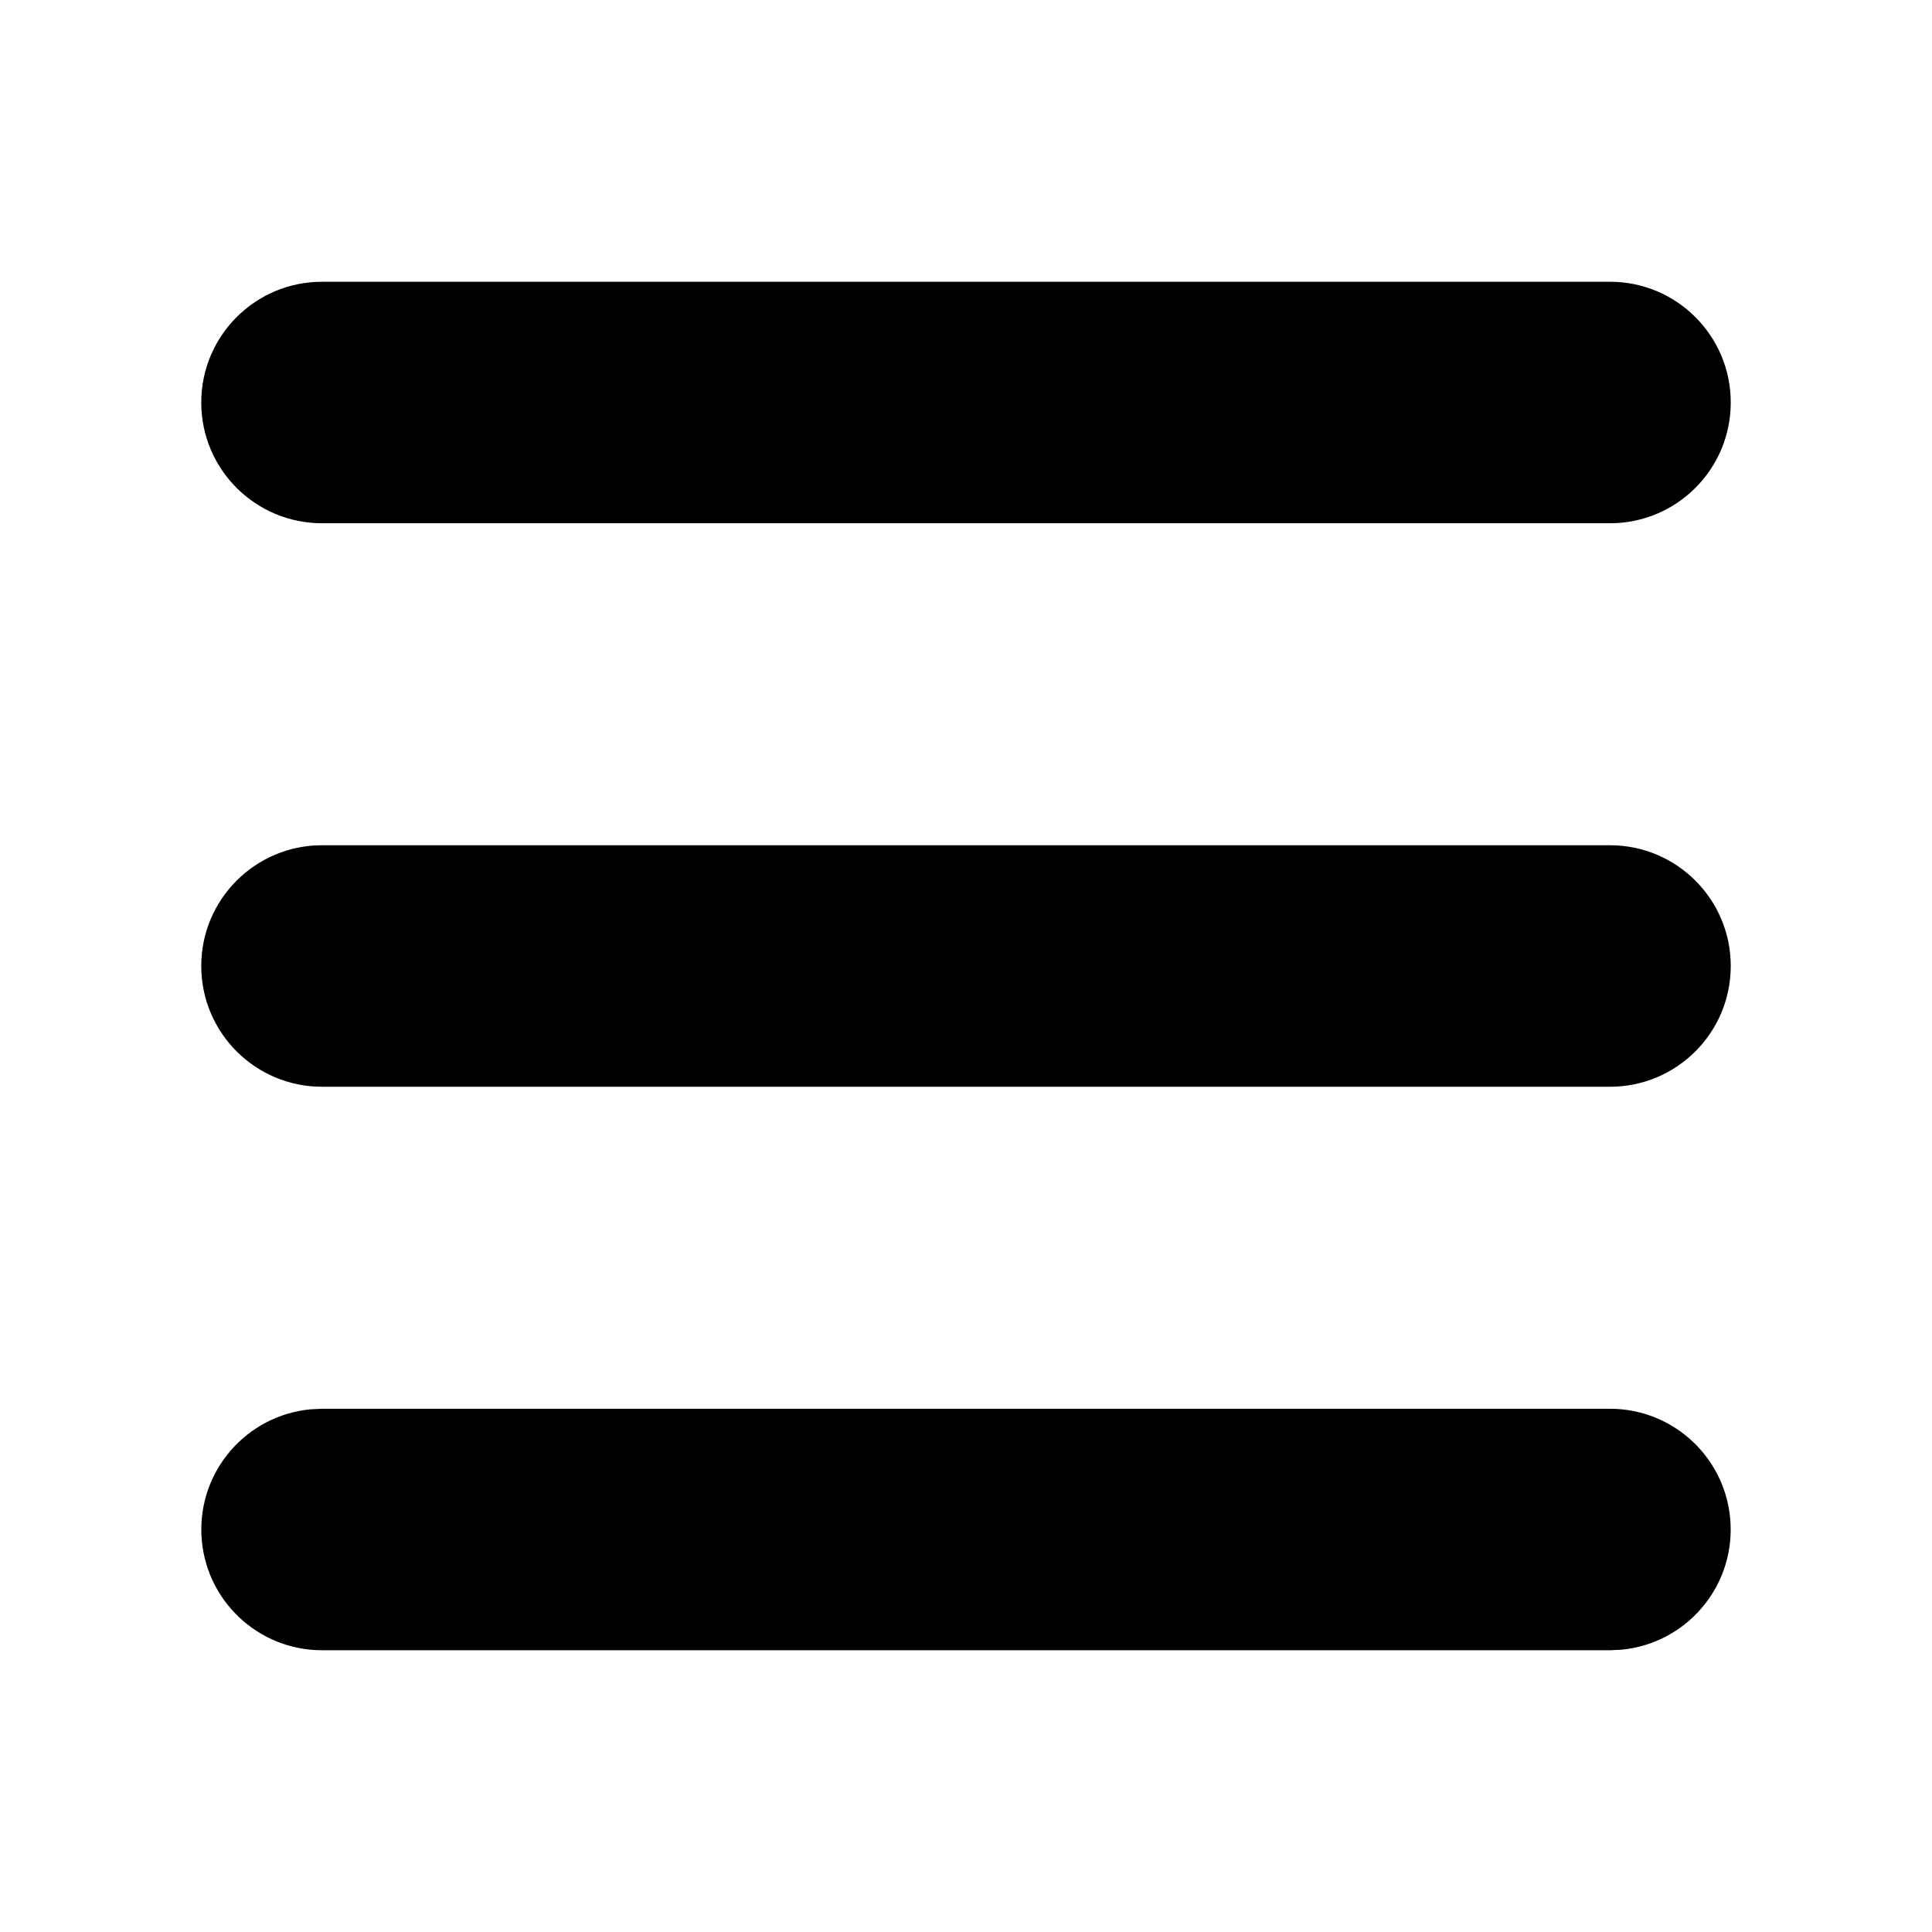
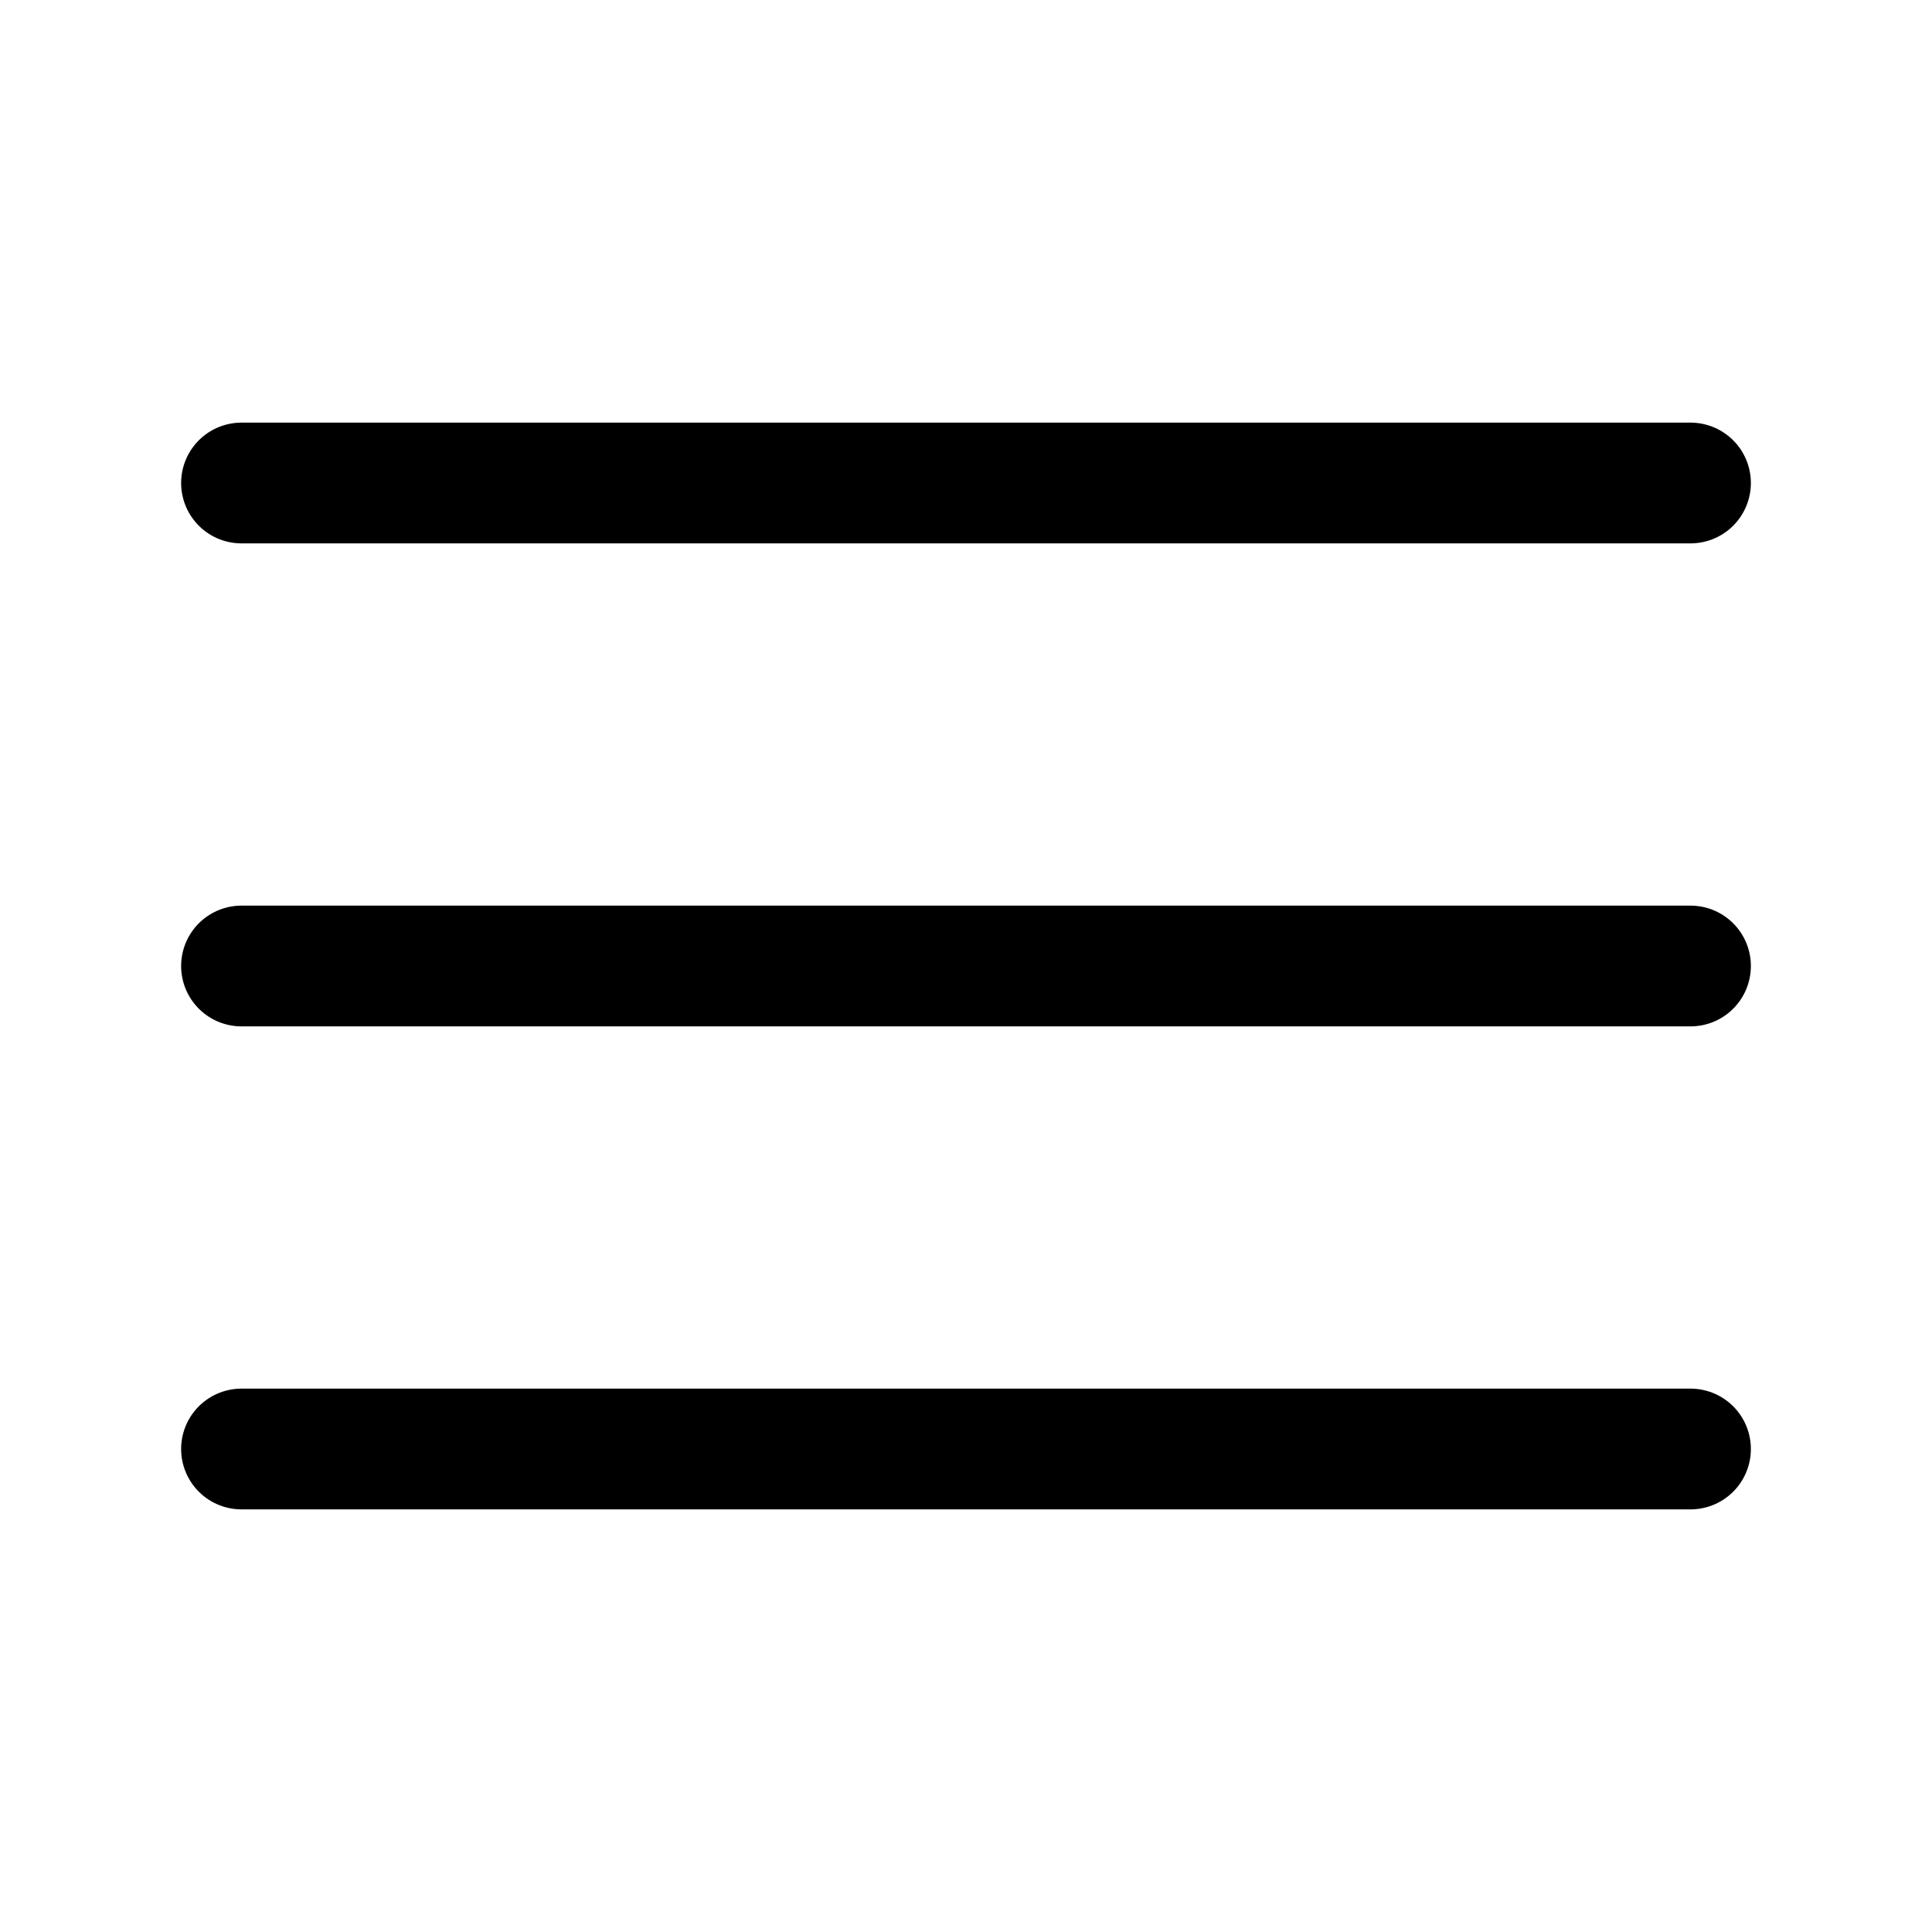
- <svg xmlns="http://www.w3.org/2000/svg" width="32" height="32" viewBox="0 0 24 24">
-   <g fill="none">
-     <path d="M24 0v24H0V0h24ZM12.593 23.258l-.011.002l-.071.035l-.02.004l-.014-.004l-.071-.035c-.01-.004-.019-.001-.024.005l-.004.01l-.017.428l.005.02l.01.013l.104.074l.015.004l.012-.004l.104-.074l.012-.016l.004-.017l-.017-.427c-.002-.01-.009-.017-.017-.018Zm.265-.113l-.013.002l-.185.093l-.01.01l-.003.011l.018.43l.005.012l.008.007l.201.093c.012.004.023 0 .029-.008l.004-.014l-.034-.614c-.003-.012-.01-.02-.02-.022Zm-.715.002a.023.023 0 0 0-.027.006l-.006.014l-.034.614c0 .012.007.02.017.024l.015-.002l.201-.093l.01-.008l.004-.011l.017-.43l-.003-.012l-.01-.01l-.184-.092Z" />
-     <path fill="#000" d="M20 17.5a1.5 1.5 0 0 1 .144 2.993L20 20.5H4a1.5 1.5 0 0 1-.144-2.993L4 17.5h16Zm0-7a1.5 1.5 0 0 1 0 3H4a1.5 1.5 0 0 1 0-3h16Zm0-7a1.5 1.5 0 0 1 0 3H4a1.5 1.5 0 1 1 0-3h16Z" />
-   </g>
+ <svg xmlns="http://www.w3.org/2000/svg" width="32" height="32" viewBox="0 0 32 32">
+   <path fill="none" stroke="currentColor" stroke-linecap="round" stroke-linejoin="round" stroke-width="2" d="M4 8h24M4 16h24M4 24h24" />
</svg>
